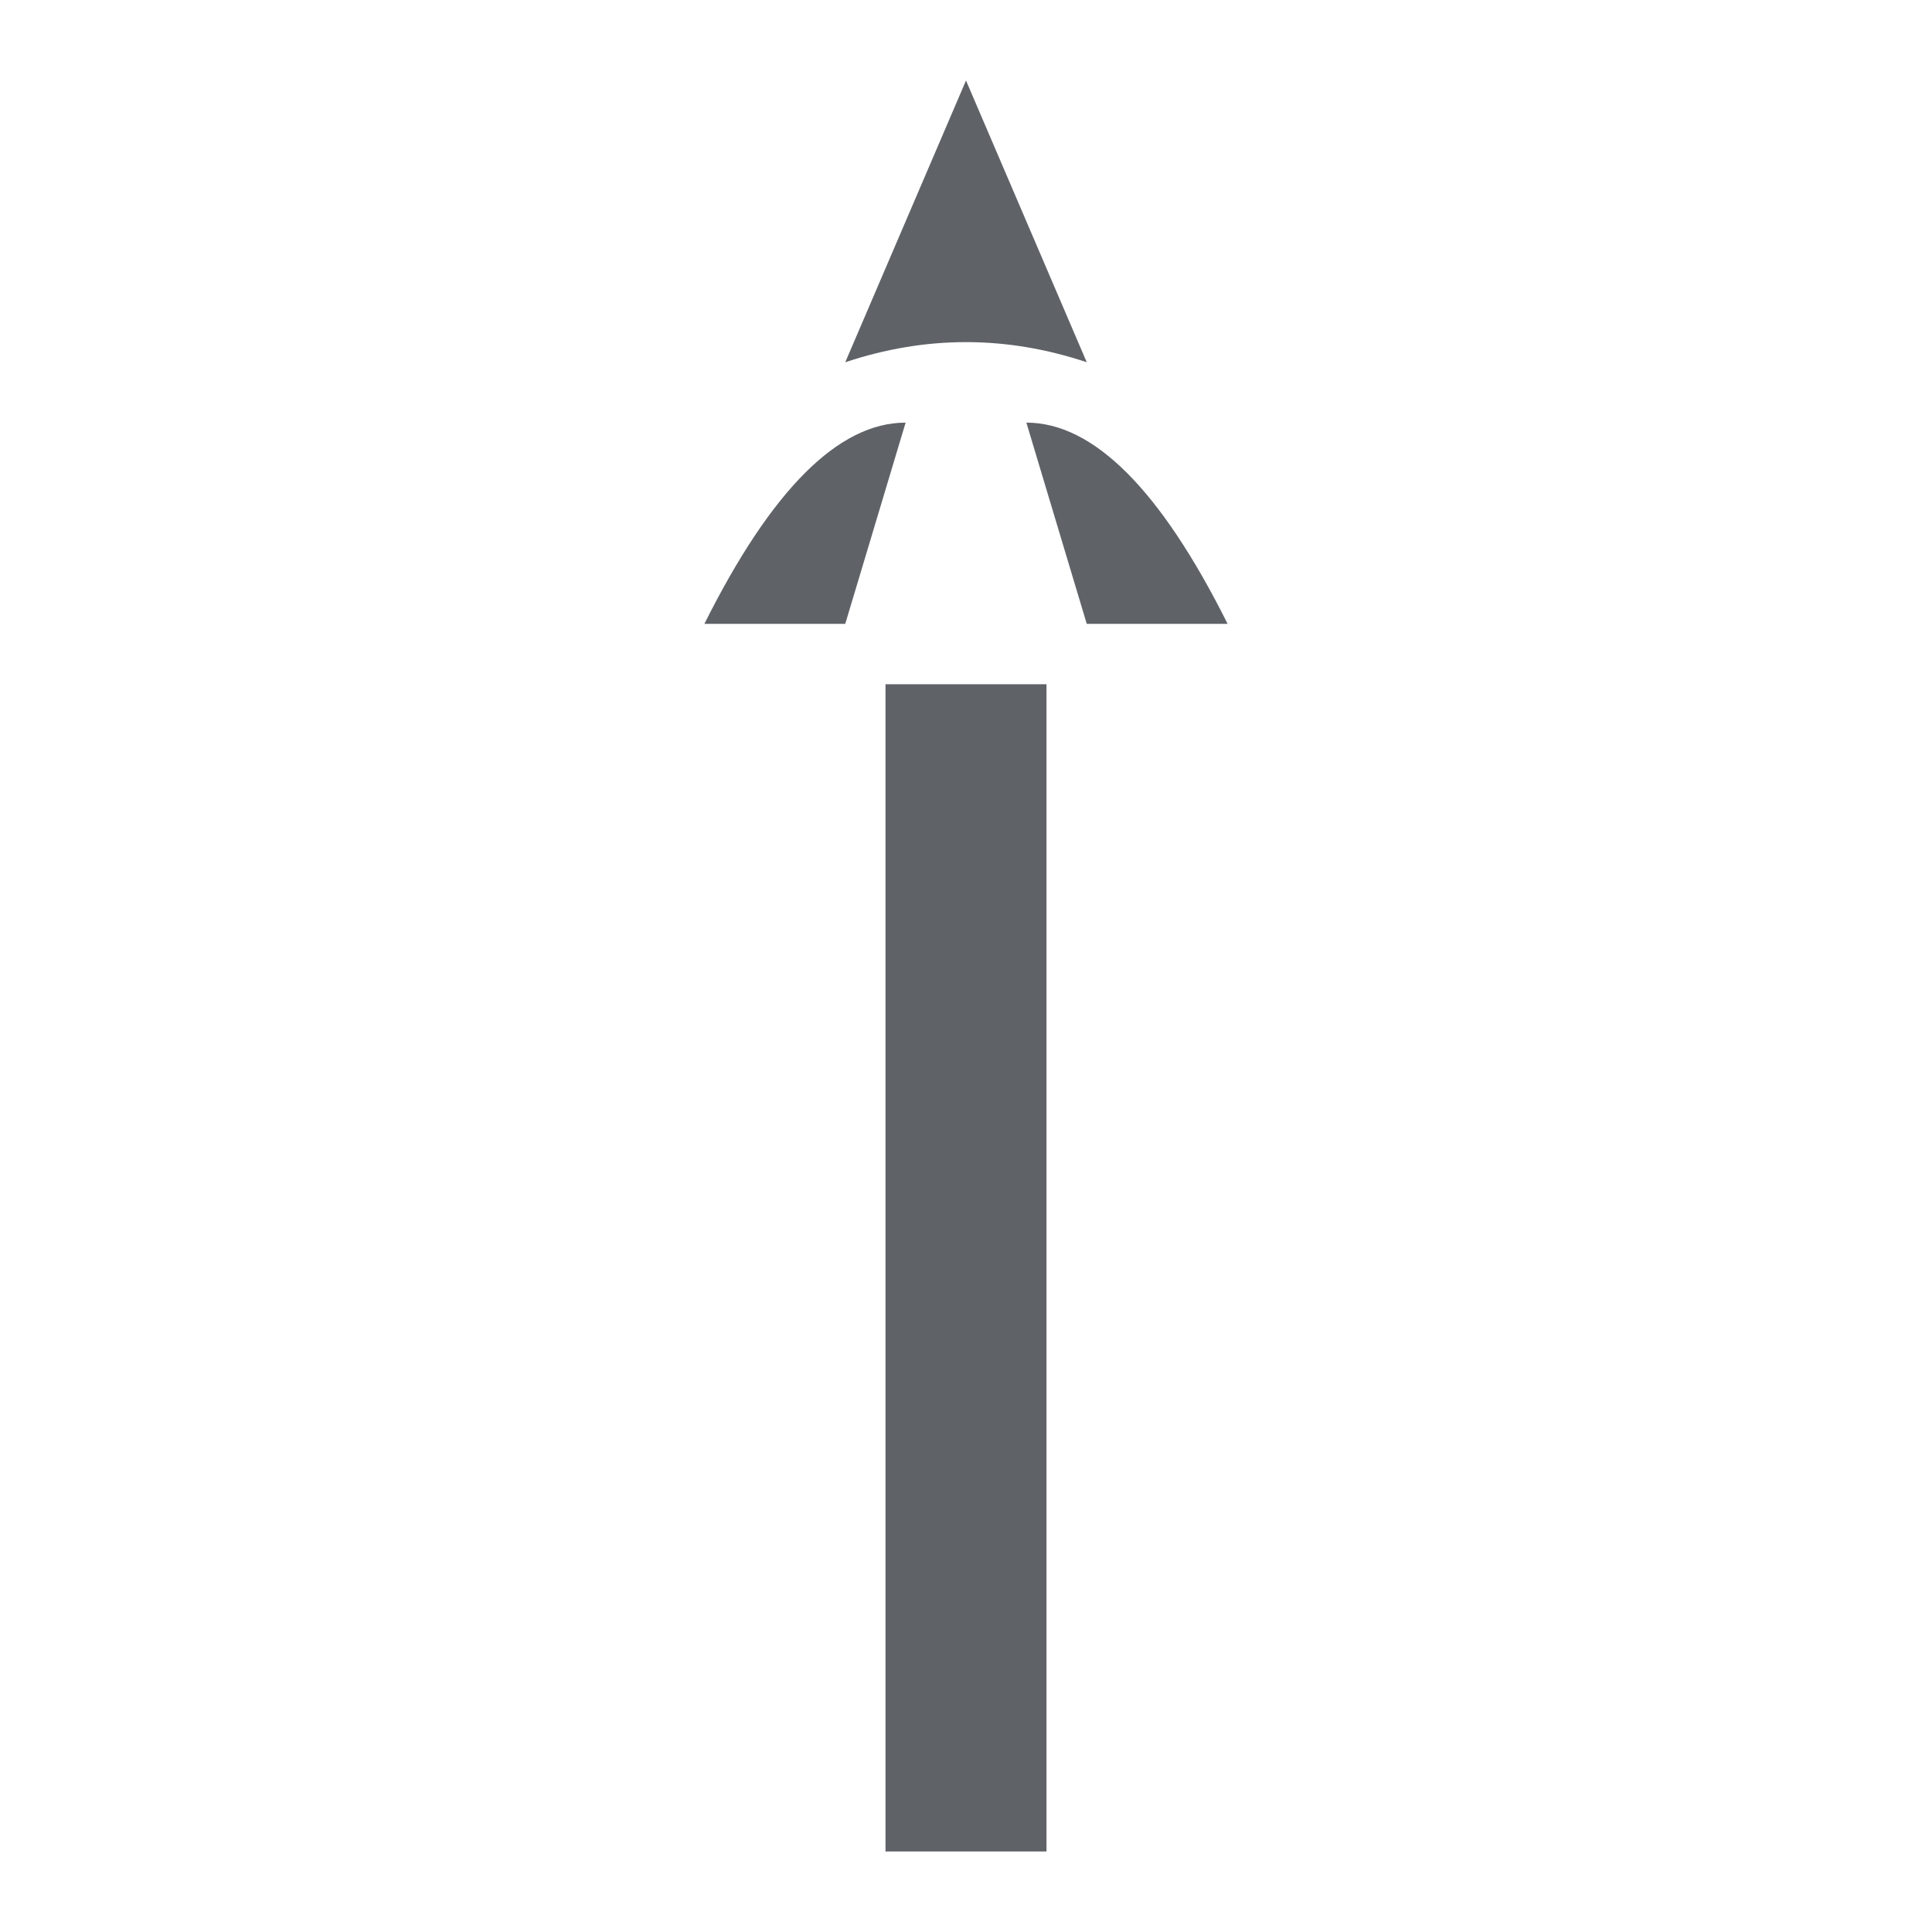
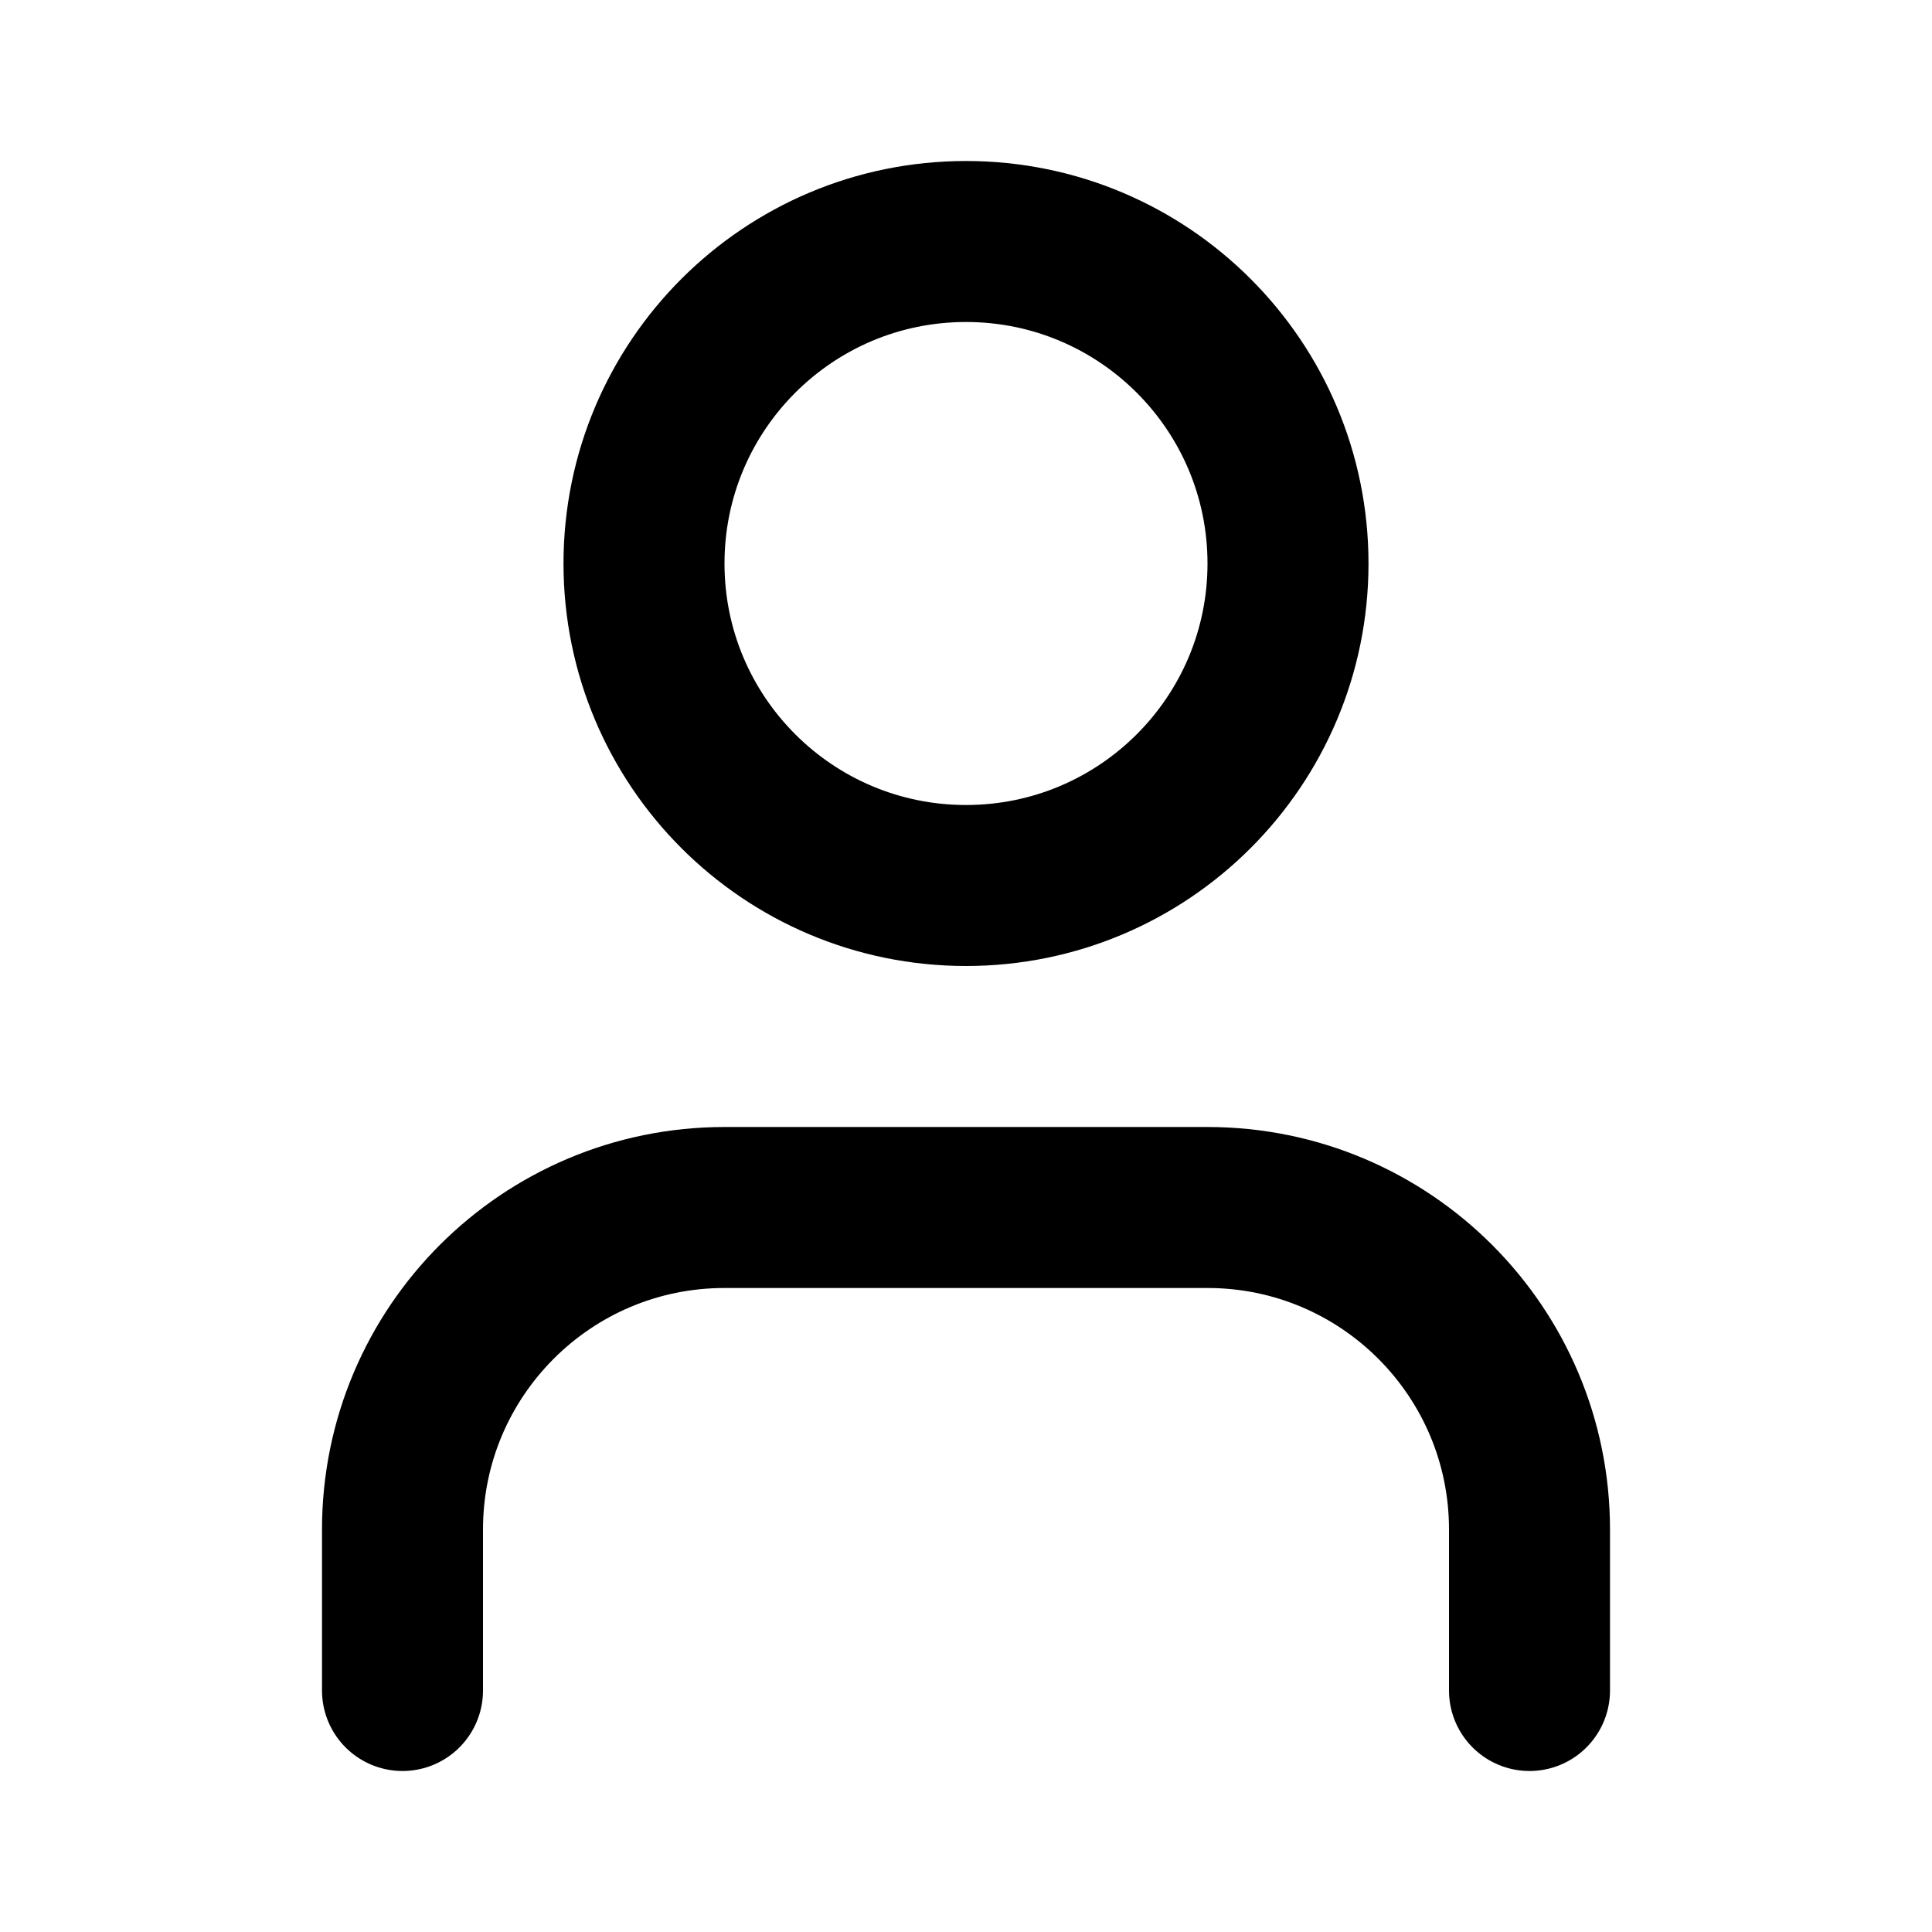
- <svg xmlns="http://www.w3.org/2000/svg" height="24px" viewBox="0 -960 960 960" width="24px" fill="#5f6368">
-   <path fill-rule="evenodd" d="M480-920L420-780Q450-790 480-790Q510-790 540-780L480-920Z M450-750Q400-750 350-650L420-650L450-750Z M510-750Q560-750 610-650L540-650L510-750Z M440-620L440-40L520-40L520-620L440-620Z" />
+ <svg xmlns="http://www.w3.org/2000/svg" width="24" height="24" viewBox="0 0 24 24" fill="none" stroke="currentColor" stroke-width="2" stroke-linecap="round" stroke-linejoin="round">
+   <path d="M19 21v-2a4 4 0 0 0-4-4H9a4 4 0 0 0-4 4v2" />
+   <circle cx="12" cy="7" r="4" />
</svg>
